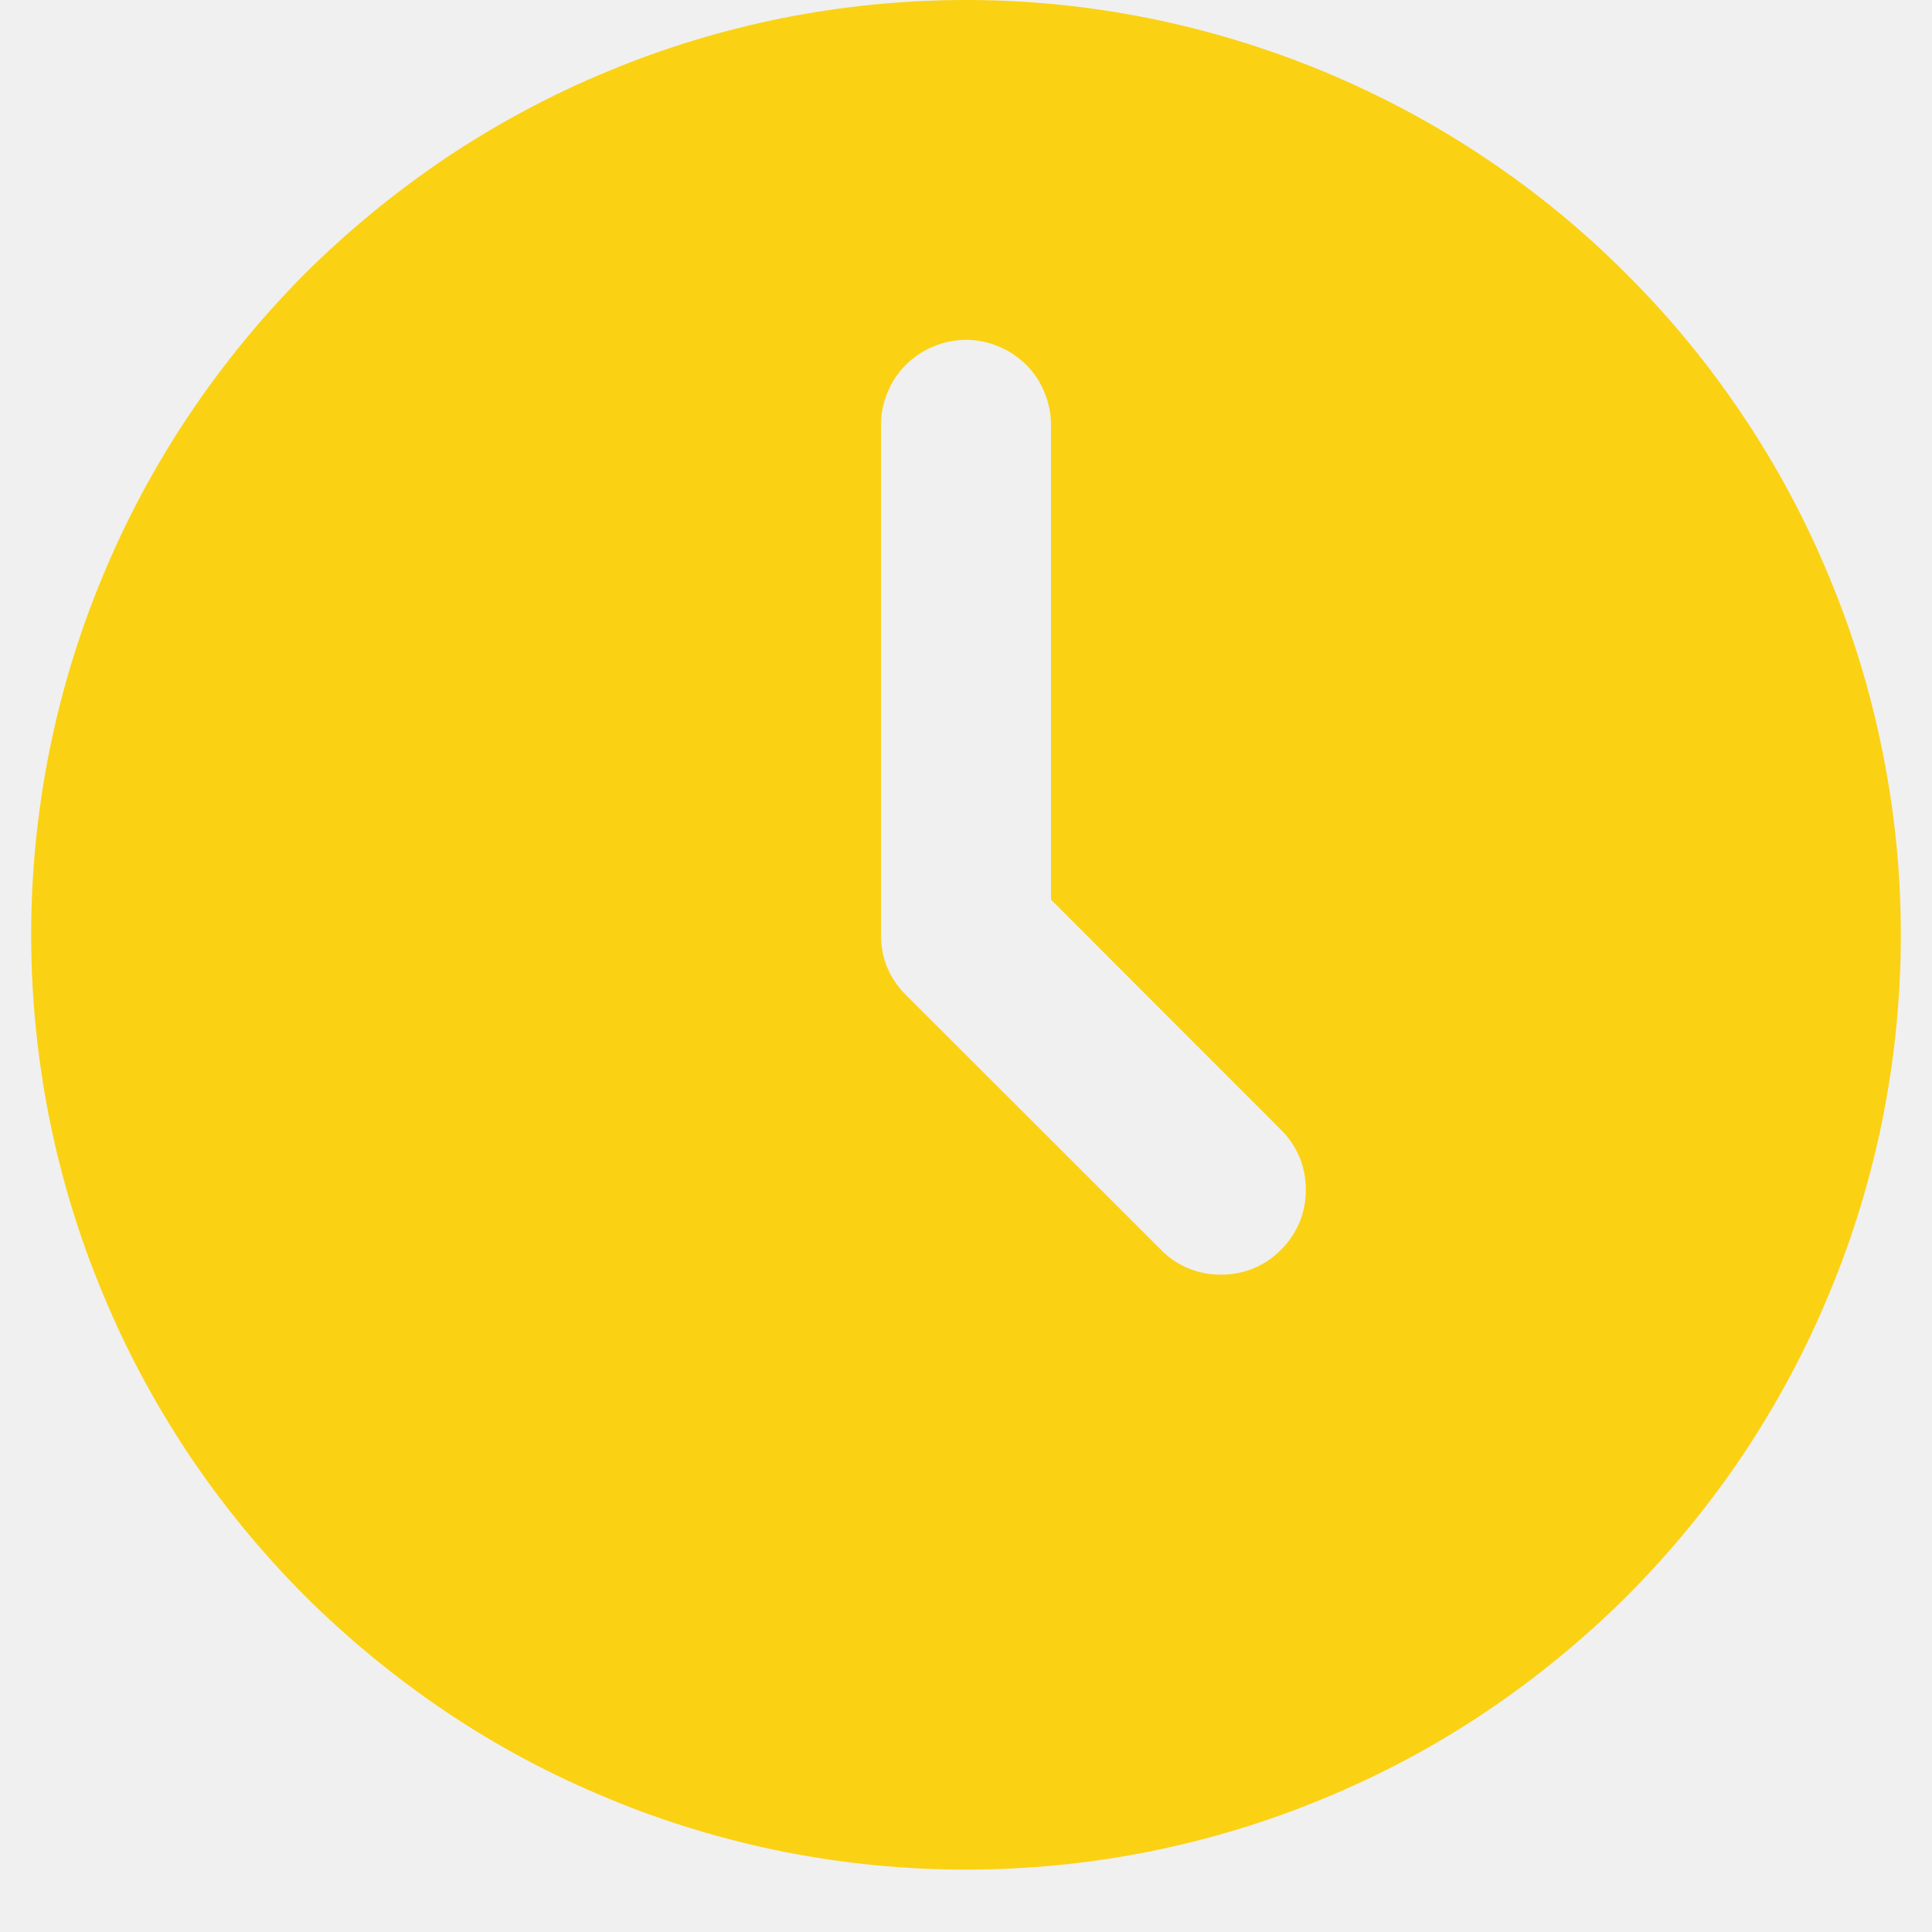
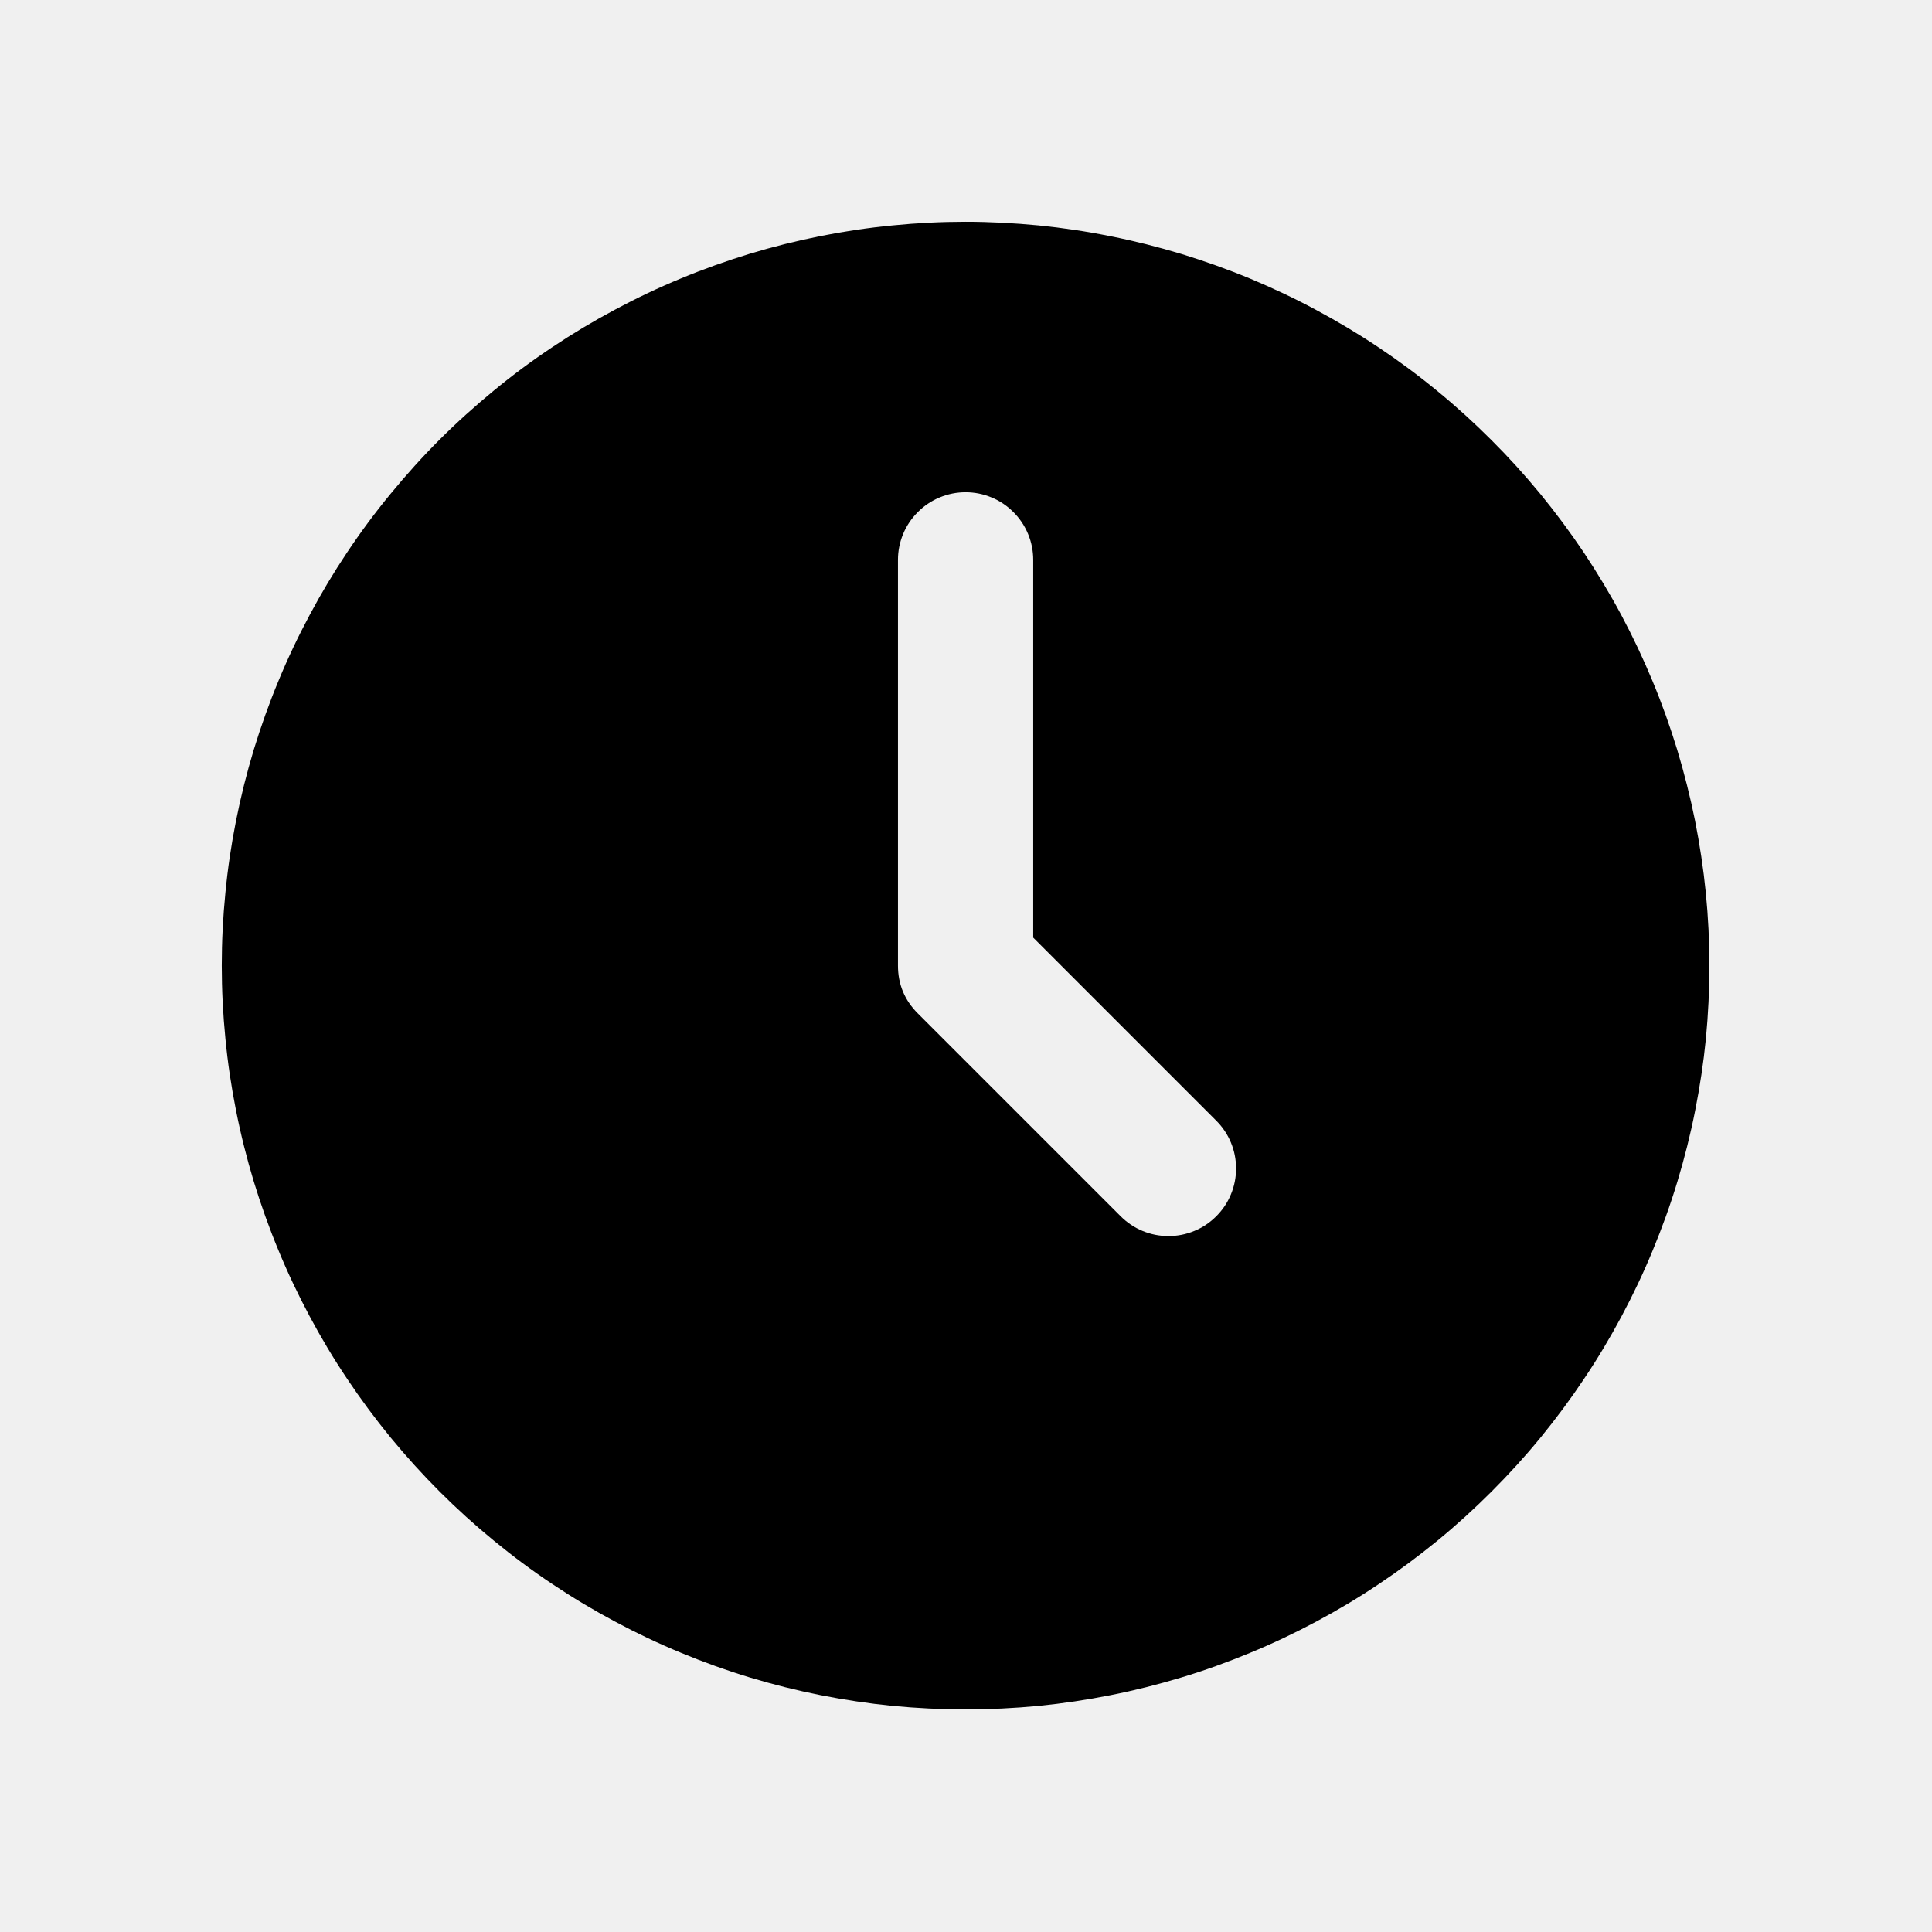
- <svg xmlns="http://www.w3.org/2000/svg" width="40" zoomAndPan="magnify" viewBox="0 0 30 30" height="40" preserveAspectRatio="xMidYMid meet" version="1.0">
+ <svg xmlns="http://www.w3.org/2000/svg" width="100" zoomAndPan="magnify" viewBox="0 0 75 75" height="100" preserveAspectRatio="xMidYMid meet" version="1.0">
  <defs>
-     <g />
-     <clipPath id="f4c1ea6c52">
-       <path d="M 0.484 0 L 29.516 0 L 29.516 29.031 L 0.484 29.031 Z M 0.484 0 " clip-rule="nonzero" />
+     <clipPath id="8eff11de2d">
+       <path d="M 8.609 8.609 L 66.359 8.609 L 66.359 66.359 L 8.609 66.359 Z M 8.609 8.609 " clip-rule="nonzero" />
    </clipPath>
  </defs>
-   <g fill="#ffffff" fill-opacity="1">
-     <g transform="translate(4.258064, 18.66794)">
-       <g>
-         <path d="M 1.844 -7.141 L 0.754 -9.02 L 6.801 -12.738 L 6.801 -0.027 L 3.719 0.238 L 3.719 -8.102 Z M 1.844 -7.141 " />
-       </g>
-     </g>
-   </g>
-   <g clip-path="url(#f4c1ea6c52)">
-     <path fill="#fbd113" d="M 15 0 C 14.047 0 13.102 0.094 12.168 0.277 C 11.234 0.465 10.324 0.738 9.445 1.105 C 8.562 1.469 7.727 1.918 6.934 2.445 C 6.145 2.977 5.41 3.578 4.734 4.25 C 4.062 4.926 3.461 5.66 2.93 6.453 C 2.402 7.242 1.953 8.082 1.59 8.961 C 1.223 9.84 0.949 10.75 0.762 11.684 C 0.578 12.617 0.484 13.562 0.484 14.516 C 0.484 15.469 0.578 16.414 0.762 17.348 C 0.949 18.281 1.223 19.191 1.59 20.07 C 1.953 20.953 2.402 21.789 2.93 22.582 C 3.461 23.375 4.062 24.105 4.734 24.781 C 5.41 25.453 6.145 26.055 6.934 26.586 C 7.727 27.117 8.562 27.562 9.445 27.926 C 10.324 28.293 11.234 28.566 12.168 28.754 C 13.102 28.938 14.047 29.031 15 29.031 C 15.953 29.031 16.898 28.938 17.832 28.754 C 18.766 28.566 19.676 28.293 20.555 27.926 C 21.438 27.562 22.273 27.117 23.066 26.586 C 23.855 26.055 24.59 25.453 25.266 24.781 C 25.938 24.105 26.539 23.375 27.07 22.582 C 27.598 21.789 28.047 20.953 28.41 20.07 C 28.777 19.191 29.051 18.281 29.238 17.348 C 29.422 16.414 29.516 15.469 29.516 14.516 C 29.516 13.562 29.422 12.621 29.234 11.684 C 29.047 10.75 28.773 9.844 28.406 8.965 C 28.043 8.082 27.594 7.246 27.066 6.457 C 26.535 5.664 25.934 4.93 25.258 4.258 C 24.586 3.582 23.852 2.98 23.062 2.453 C 22.27 1.922 21.434 1.477 20.551 1.109 C 19.672 0.746 18.766 0.469 17.832 0.281 C 16.895 0.094 15.953 0 15 0 Z M 19.891 19.406 C 19.77 19.531 19.625 19.629 19.465 19.695 C 19.301 19.762 19.133 19.793 18.957 19.793 C 18.785 19.793 18.617 19.762 18.453 19.695 C 18.293 19.629 18.148 19.531 18.027 19.406 L 14.066 15.449 C 13.809 15.191 13.68 14.879 13.68 14.516 L 13.68 6.598 C 13.68 6.422 13.715 6.254 13.781 6.094 C 13.848 5.93 13.941 5.789 14.066 5.664 C 14.191 5.543 14.332 5.445 14.496 5.379 C 14.656 5.312 14.824 5.277 15 5.277 C 15.176 5.277 15.344 5.312 15.504 5.379 C 15.668 5.445 15.809 5.543 15.934 5.664 C 16.059 5.789 16.152 5.93 16.219 6.094 C 16.285 6.254 16.32 6.422 16.32 6.598 L 16.32 13.969 L 19.891 17.543 C 20.016 17.664 20.109 17.809 20.18 17.969 C 20.246 18.133 20.277 18.301 20.277 18.477 C 20.277 18.648 20.246 18.816 20.18 18.98 C 20.109 19.141 20.016 19.285 19.891 19.406 Z M 19.891 19.406 " fill-opacity="1" fill-rule="nonzero" />
+   <g clip-path="url(#8eff11de2d)">
+     <path fill="#000000" d="M 37.484 8.609 C 36.539 8.609 35.594 8.656 34.656 8.75 C 33.715 8.84 32.777 8.98 31.852 9.164 C 30.926 9.348 30.008 9.578 29.102 9.852 C 28.199 10.129 27.309 10.445 26.434 10.809 C 25.562 11.168 24.707 11.574 23.875 12.02 C 23.039 12.465 22.23 12.949 21.441 13.477 C 20.656 14 19.898 14.562 19.168 15.164 C 18.438 15.766 17.734 16.398 17.066 17.066 C 16.398 17.734 15.766 18.438 15.164 19.168 C 14.562 19.898 14 20.656 13.477 21.441 C 12.949 22.23 12.465 23.039 12.02 23.875 C 11.574 24.707 11.168 25.562 10.809 26.434 C 10.445 27.309 10.129 28.199 9.852 29.102 C 9.578 30.008 9.348 30.926 9.164 31.852 C 8.98 32.777 8.84 33.715 8.75 34.656 C 8.656 35.594 8.609 36.539 8.609 37.484 C 8.609 38.43 8.656 39.375 8.75 40.316 C 8.84 41.258 8.98 42.191 9.164 43.117 C 9.348 44.047 9.578 44.961 9.852 45.867 C 10.129 46.773 10.445 47.66 10.809 48.535 C 11.168 49.41 11.574 50.262 12.02 51.098 C 12.465 51.93 12.949 52.742 13.477 53.527 C 14 54.312 14.562 55.07 15.164 55.805 C 15.766 56.535 16.398 57.234 17.066 57.902 C 17.734 58.57 18.438 59.207 19.168 59.805 C 19.898 60.406 20.656 60.969 21.441 61.492 C 22.23 62.02 23.039 62.504 23.875 62.949 C 24.707 63.395 25.562 63.801 26.434 64.16 C 27.309 64.523 28.199 64.844 29.102 65.117 C 30.008 65.391 30.926 65.621 31.852 65.805 C 32.777 65.988 33.715 66.129 34.656 66.223 C 35.594 66.312 36.539 66.359 37.484 66.359 C 38.43 66.359 39.375 66.312 40.316 66.223 C 41.258 66.129 42.191 65.988 43.117 65.805 C 44.047 65.621 44.961 65.391 45.867 65.117 C 46.773 64.844 47.66 64.523 48.535 64.16 C 49.41 63.801 50.262 63.395 51.098 62.949 C 51.93 62.504 52.742 62.02 53.527 61.492 C 54.312 60.969 55.07 60.406 55.805 59.805 C 56.535 59.207 57.234 58.57 57.902 57.902 C 58.57 57.234 59.207 56.535 59.805 55.805 C 60.406 55.07 60.969 54.312 61.492 53.527 C 62.02 52.742 62.504 51.93 62.949 51.098 C 63.395 50.262 63.801 49.41 64.16 48.535 C 64.523 47.66 64.844 46.773 65.117 45.867 C 65.391 44.961 65.621 44.047 65.805 43.117 C 65.988 42.191 66.129 41.258 66.223 40.316 C 66.312 39.375 66.359 38.43 66.359 37.484 C 66.359 36.539 66.312 35.598 66.219 34.656 C 66.125 33.715 65.984 32.781 65.801 31.855 C 65.613 30.926 65.383 30.012 65.109 29.105 C 64.832 28.203 64.516 27.312 64.152 26.441 C 63.789 25.566 63.387 24.715 62.941 23.879 C 62.496 23.047 62.008 22.238 61.484 21.449 C 60.957 20.664 60.395 19.906 59.797 19.176 C 59.195 18.445 58.562 17.746 57.891 17.078 C 57.223 16.41 56.523 15.773 55.793 15.176 C 55.062 14.574 54.305 14.012 53.52 13.488 C 52.734 12.961 51.922 12.477 51.09 12.031 C 50.258 11.582 49.402 11.18 48.531 10.816 C 47.656 10.453 46.766 10.137 45.863 9.859 C 44.957 9.586 44.043 9.355 43.117 9.172 C 42.188 8.984 41.254 8.844 40.312 8.75 C 39.375 8.66 38.43 8.609 37.484 8.609 Z M 47.215 47.215 C 46.969 47.461 46.688 47.652 46.363 47.785 C 46.043 47.918 45.707 47.984 45.359 47.984 C 45.012 47.984 44.676 47.918 44.355 47.785 C 44.035 47.652 43.75 47.461 43.504 47.215 L 35.629 39.34 C 35.117 38.828 34.859 38.211 34.859 37.484 L 34.859 21.734 C 34.859 21.387 34.926 21.051 35.059 20.73 C 35.191 20.41 35.383 20.125 35.629 19.879 C 35.875 19.633 36.16 19.441 36.48 19.309 C 36.801 19.176 37.137 19.109 37.484 19.109 C 37.832 19.109 38.168 19.176 38.488 19.309 C 38.812 19.441 39.094 19.633 39.34 19.879 C 39.586 20.125 39.777 20.41 39.91 20.73 C 40.043 21.051 40.109 21.387 40.109 21.734 L 40.109 36.398 L 47.215 43.504 C 47.461 43.75 47.652 44.035 47.785 44.355 C 47.918 44.676 47.984 45.012 47.984 45.359 C 47.984 45.707 47.918 46.043 47.785 46.363 C 47.652 46.688 47.461 46.969 47.215 47.215 Z M 47.215 47.215 " fill-opacity="1" fill-rule="nonzero" />
  </g>
</svg>
